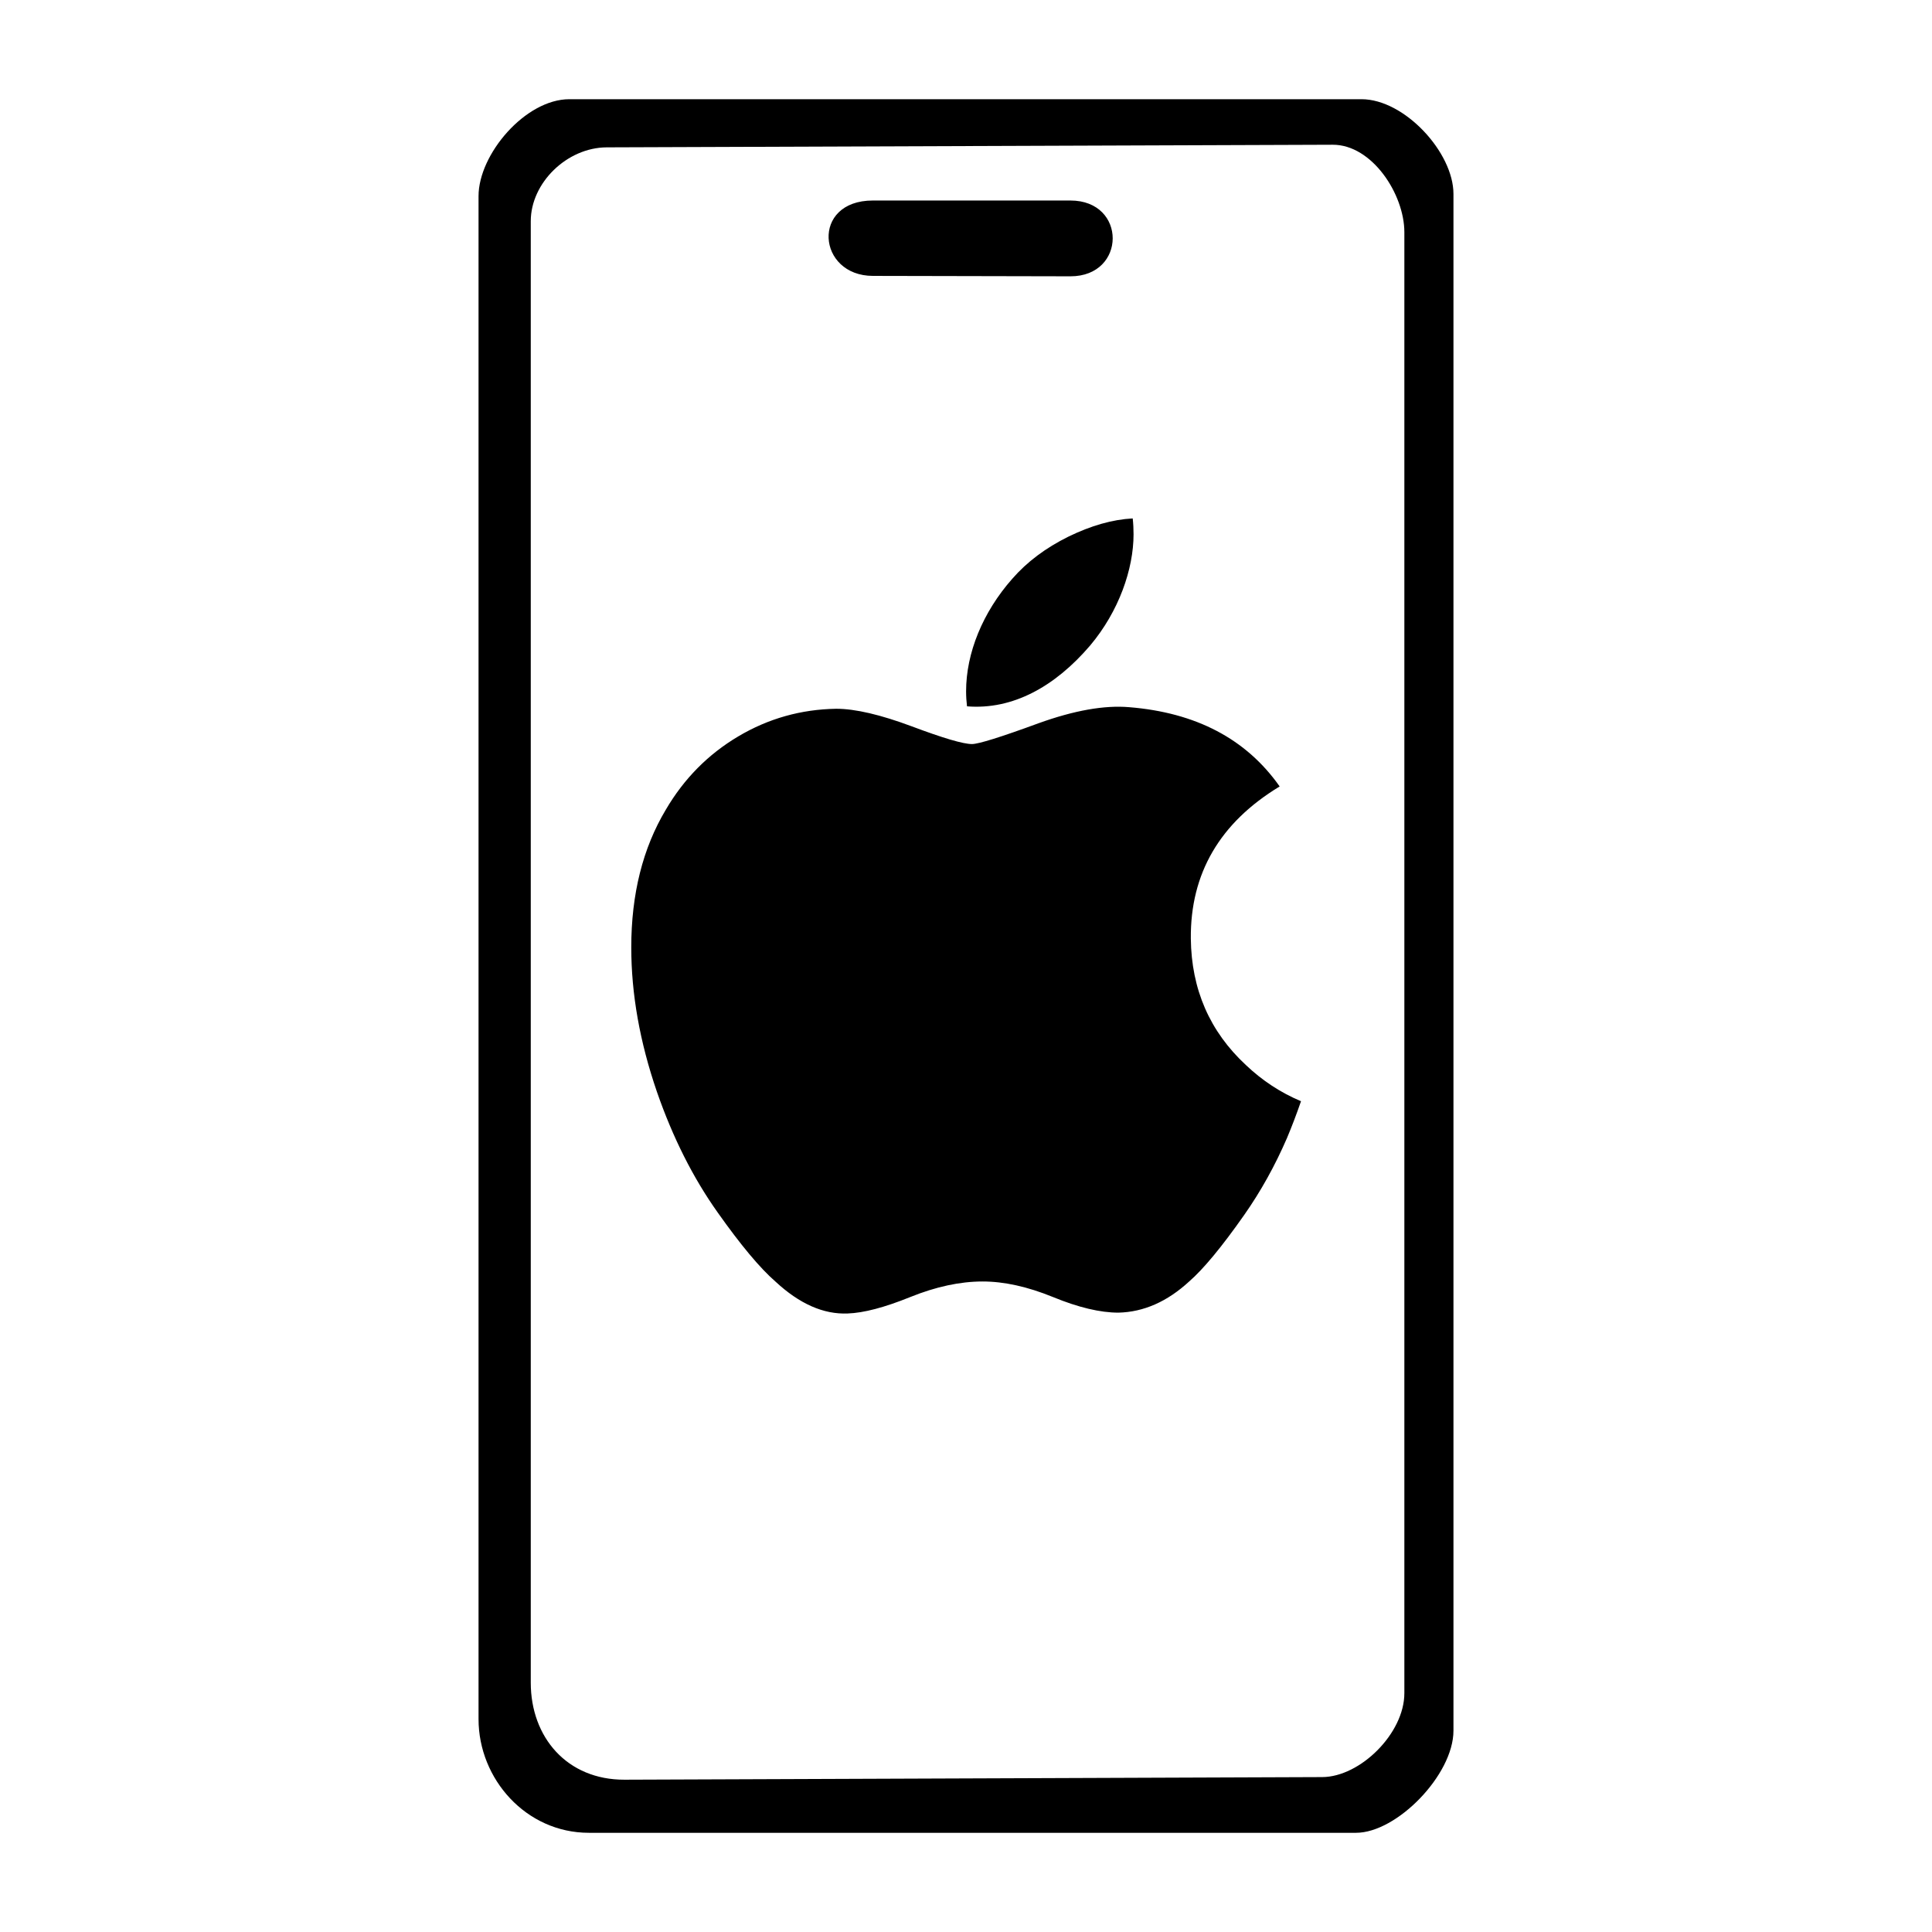
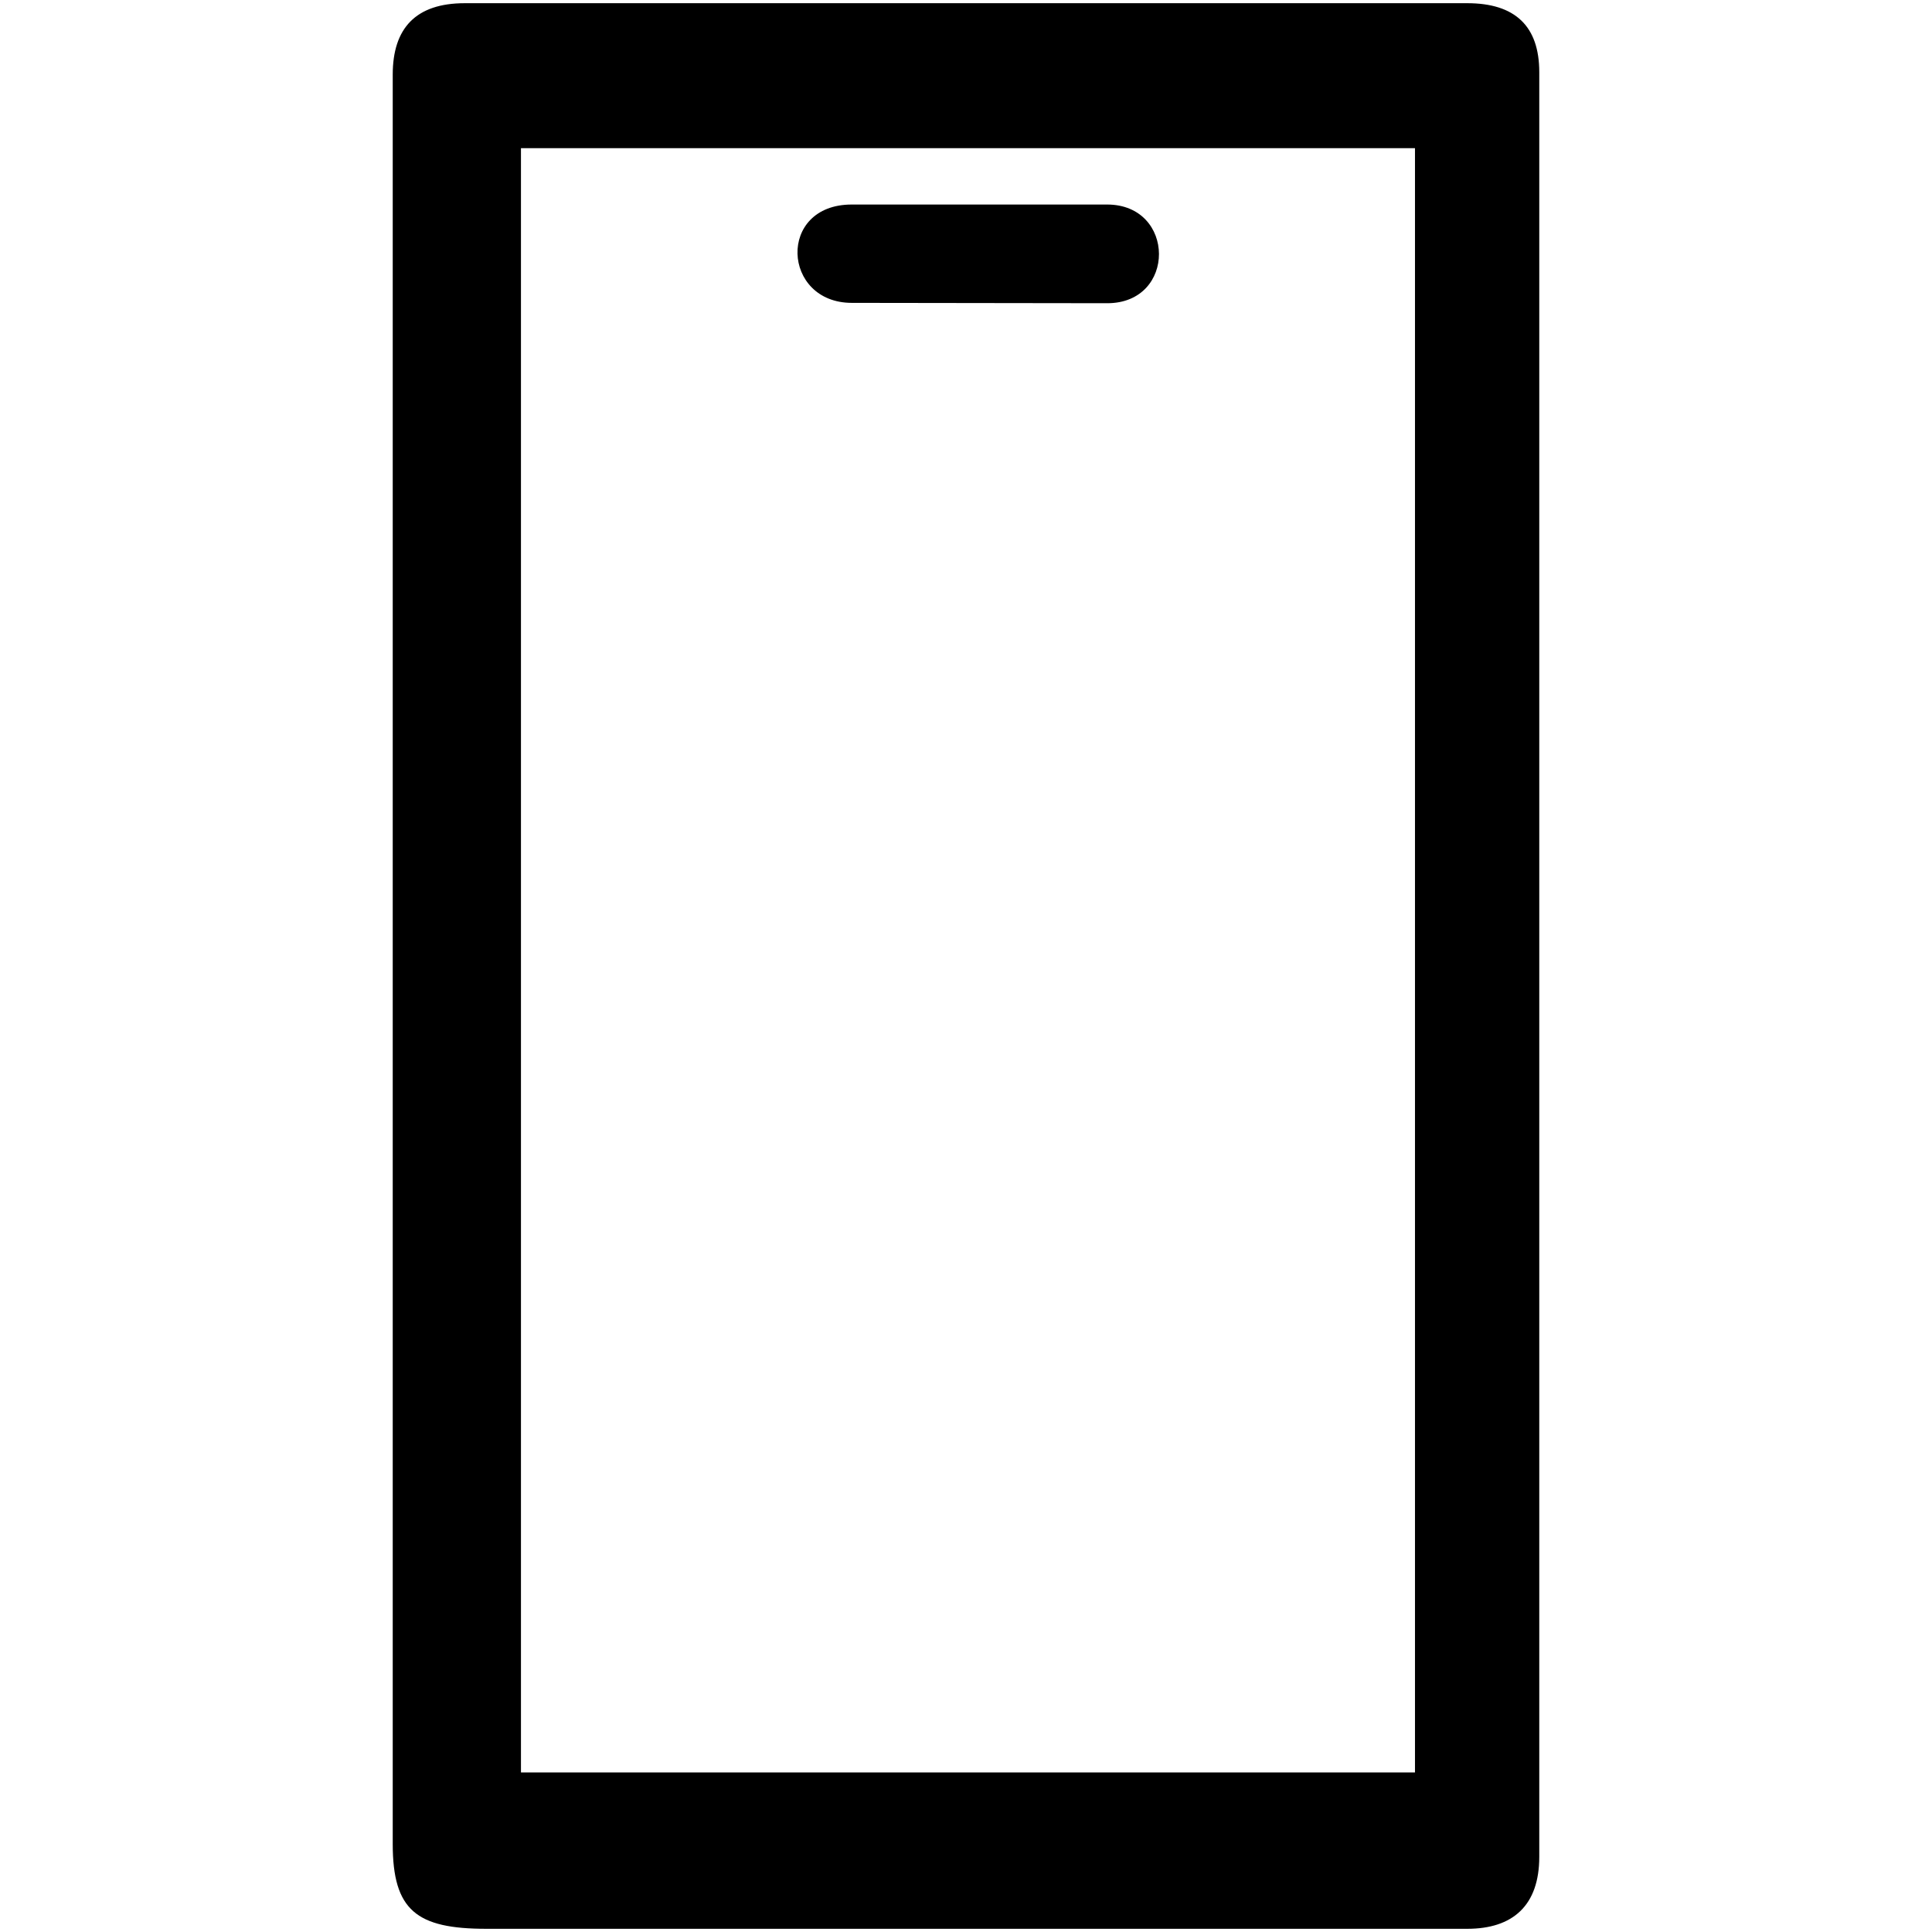
<svg xmlns="http://www.w3.org/2000/svg" width="180pt" height="180pt" version="1.0" viewBox="0 0 180 180" id="svg1077">
  <defs id="defs1081" />
-   <g transform="matrix(0.1232942,0,0,-0.1232942,-20.83772,200.9648)" id="g1075">
-     <path d="M 530.619,1481.767 V 330.89 c 0,-45.262 35.928,-85.89 83.372,-85.89 h 579.69 c 30.941,0 73.639,43.917 73.639,77.158 V 1483.423 c 0,31.357 -36.985,71.577 -69.515,71.577 H 599.279 c -33.299,0 -68.661,-41.63 -68.661,-73.233 z M 1141.514,769.977 c -9.086,-20.992 -19.842,-40.314 -32.303,-58.079 -16.986,-24.218 -30.894,-40.982 -41.612,-50.291 -16.615,-15.28 -34.417,-23.105 -53.48,-23.551 -13.685,0 -30.189,3.894 -49.401,11.794 -19.274,7.863 -36.987,11.757 -53.183,11.757 -16.986,0 -35.203,-3.894 -54.689,-11.757 -19.515,-7.9 -35.237,-12.016 -47.257,-12.424 -18.28,-0.779 -36.501,7.269 -54.689,24.181 -11.608,10.125 -26.128,27.482 -43.522,52.071 -18.662,26.258 -34.005,56.707 -46.025,91.421 -12.873,37.495 -19.326,73.804 -19.326,108.955 0,40.266 8.701,74.995 26.128,104.097 13.696,23.376 31.917,41.816 54.722,55.353 22.805,13.537 47.446,20.436 73.982,20.877 14.52,0 33.56,-4.491 57.222,-13.318 23.595,-8.857 38.745,-13.348 45.388,-13.348 4.966,0 21.796,5.252 50.328,15.722 26.981,9.71 49.753,13.73 68.408,12.146 50.55,-4.08 88.528,-24.007 113.784,-59.907 -45.21,-27.393 -67.573,-65.76 -67.128,-114.978 0.408,-38.337 14.316,-70.24 41.649,-95.571 12.387,-11.757 26.221,-20.843 41.612,-27.296 -3.338,-9.68 -6.861,-18.952 -10.607,-27.853 z m -115.935,456.213 c 0,-26.097 -10.978,-58.105 -32.859,-84.073 -26.406,-30.872 -58.346,-48.711 -92.982,-45.896 -0.441,3.605 -0.697,7.399 -0.697,11.386 0,28.847 12.558,59.718 34.858,84.96 11.134,12.78 25.294,23.407 42.465,31.884 17.134,8.351 33.342,12.969 48.584,13.759 0.445,-4.017 0.63,-8.034 0.63,-12.02 z m -47.712,252.255 c 42.793,0 42.389,-57.275 0.09,-57.275 l -149.287,0.31 c -42.227,0 -47.112,56.964 -0.084,56.964 M 570.084,1462.857 V 358.475 c 0,-41.362 27.471,-73.511 70.867,-73.348 l 527.213,1.975 c 28.653,0.107 62.053,33.002 62.053,63.386 V 1454.498 c 0,28.682 -24.4,66.198 -54.154,66.091 l -548.567,-1.975 c -30.062,-0.108 -57.411,-26.851 -57.411,-55.757 z" id="path1073" style="fill-rule:evenodd" />
+   <g transform="matrix(0.1369496,0,0,-0.1369496,-33.25466,213.2547)" id="g1075">
+     <path d="M 510,1506.406 V 302.732 c 0,-45.262 16.267,-57.732 63.711,-57.732 H 1241 c 30.941,0 49,15.759 49,49 V 1508.062 c 0,31.357 -16.47,46.938 -49,46.938 H 559 c -33.299,0 -49,-16.991 -49,-48.594 z m 695.445,-50.033 V 351.366 H 597.235 V 1456.373 Z m -209.465,-38.34 c 46.765,0 47.33,-67.138 0.105,-67.138 l -173.721,0.234 c -47.596,0 -51.026,66.903 -0.098,66.903" id="path1073" />
  </g>
</svg>
